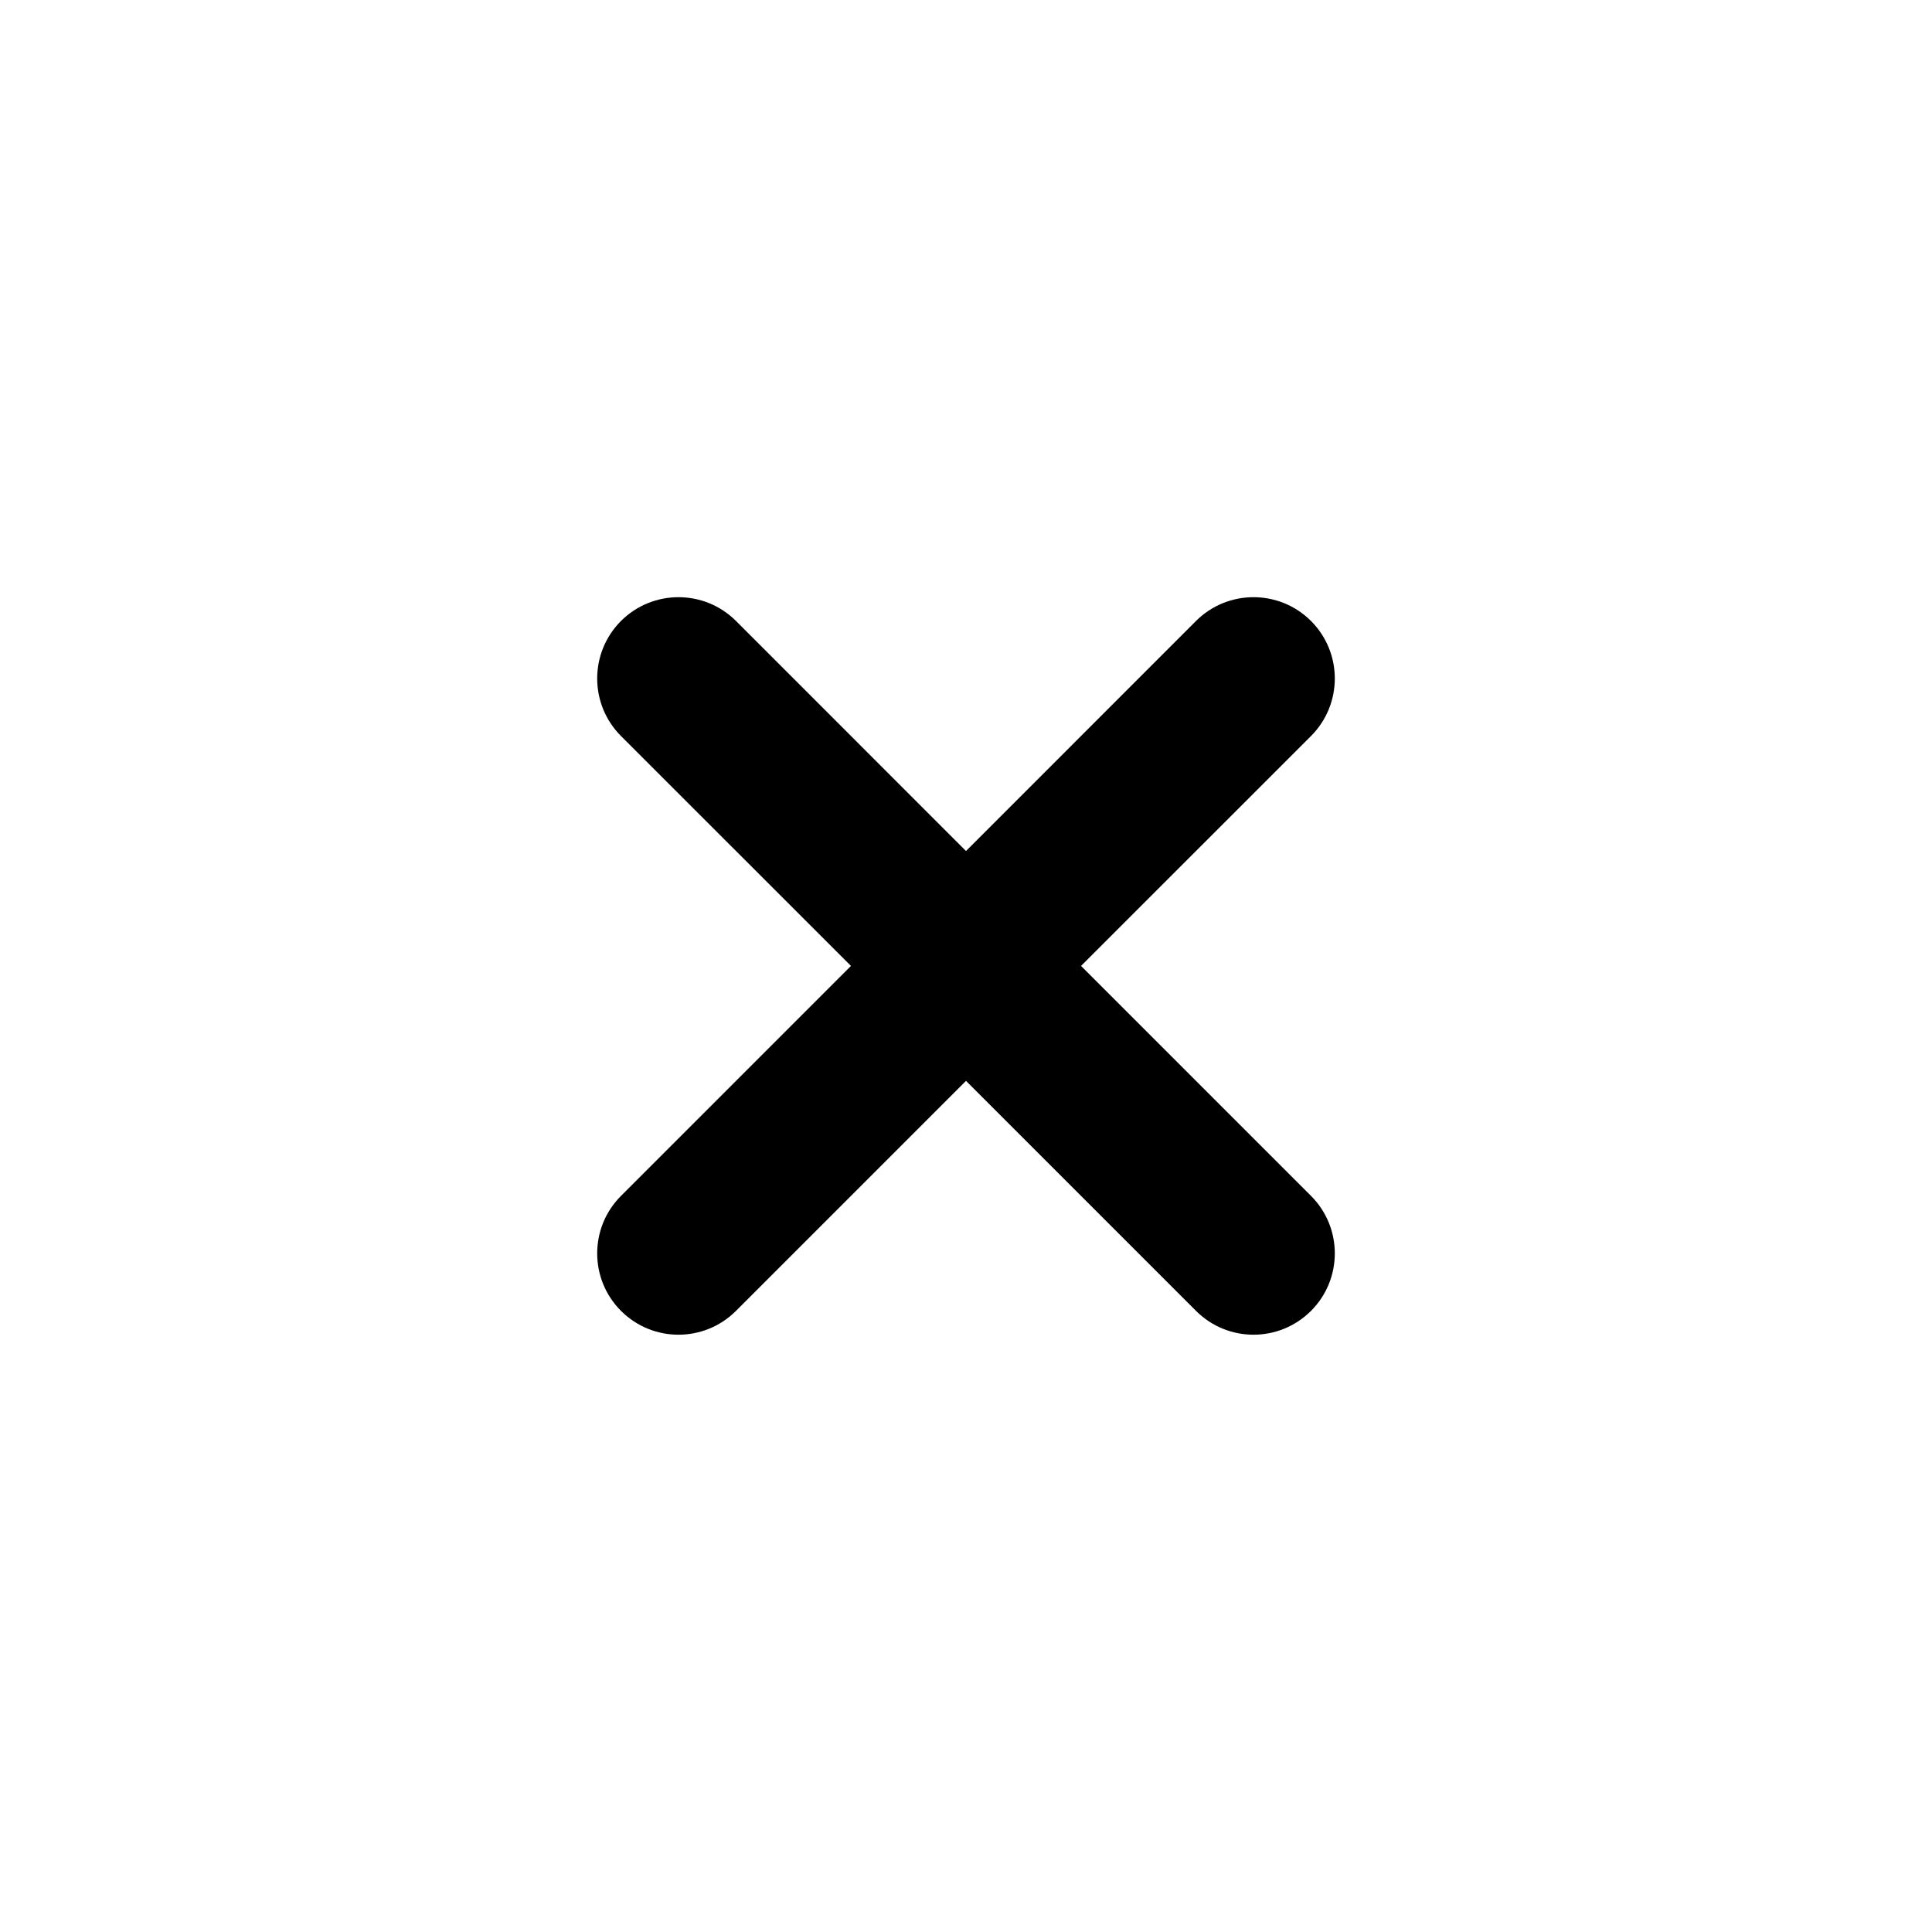
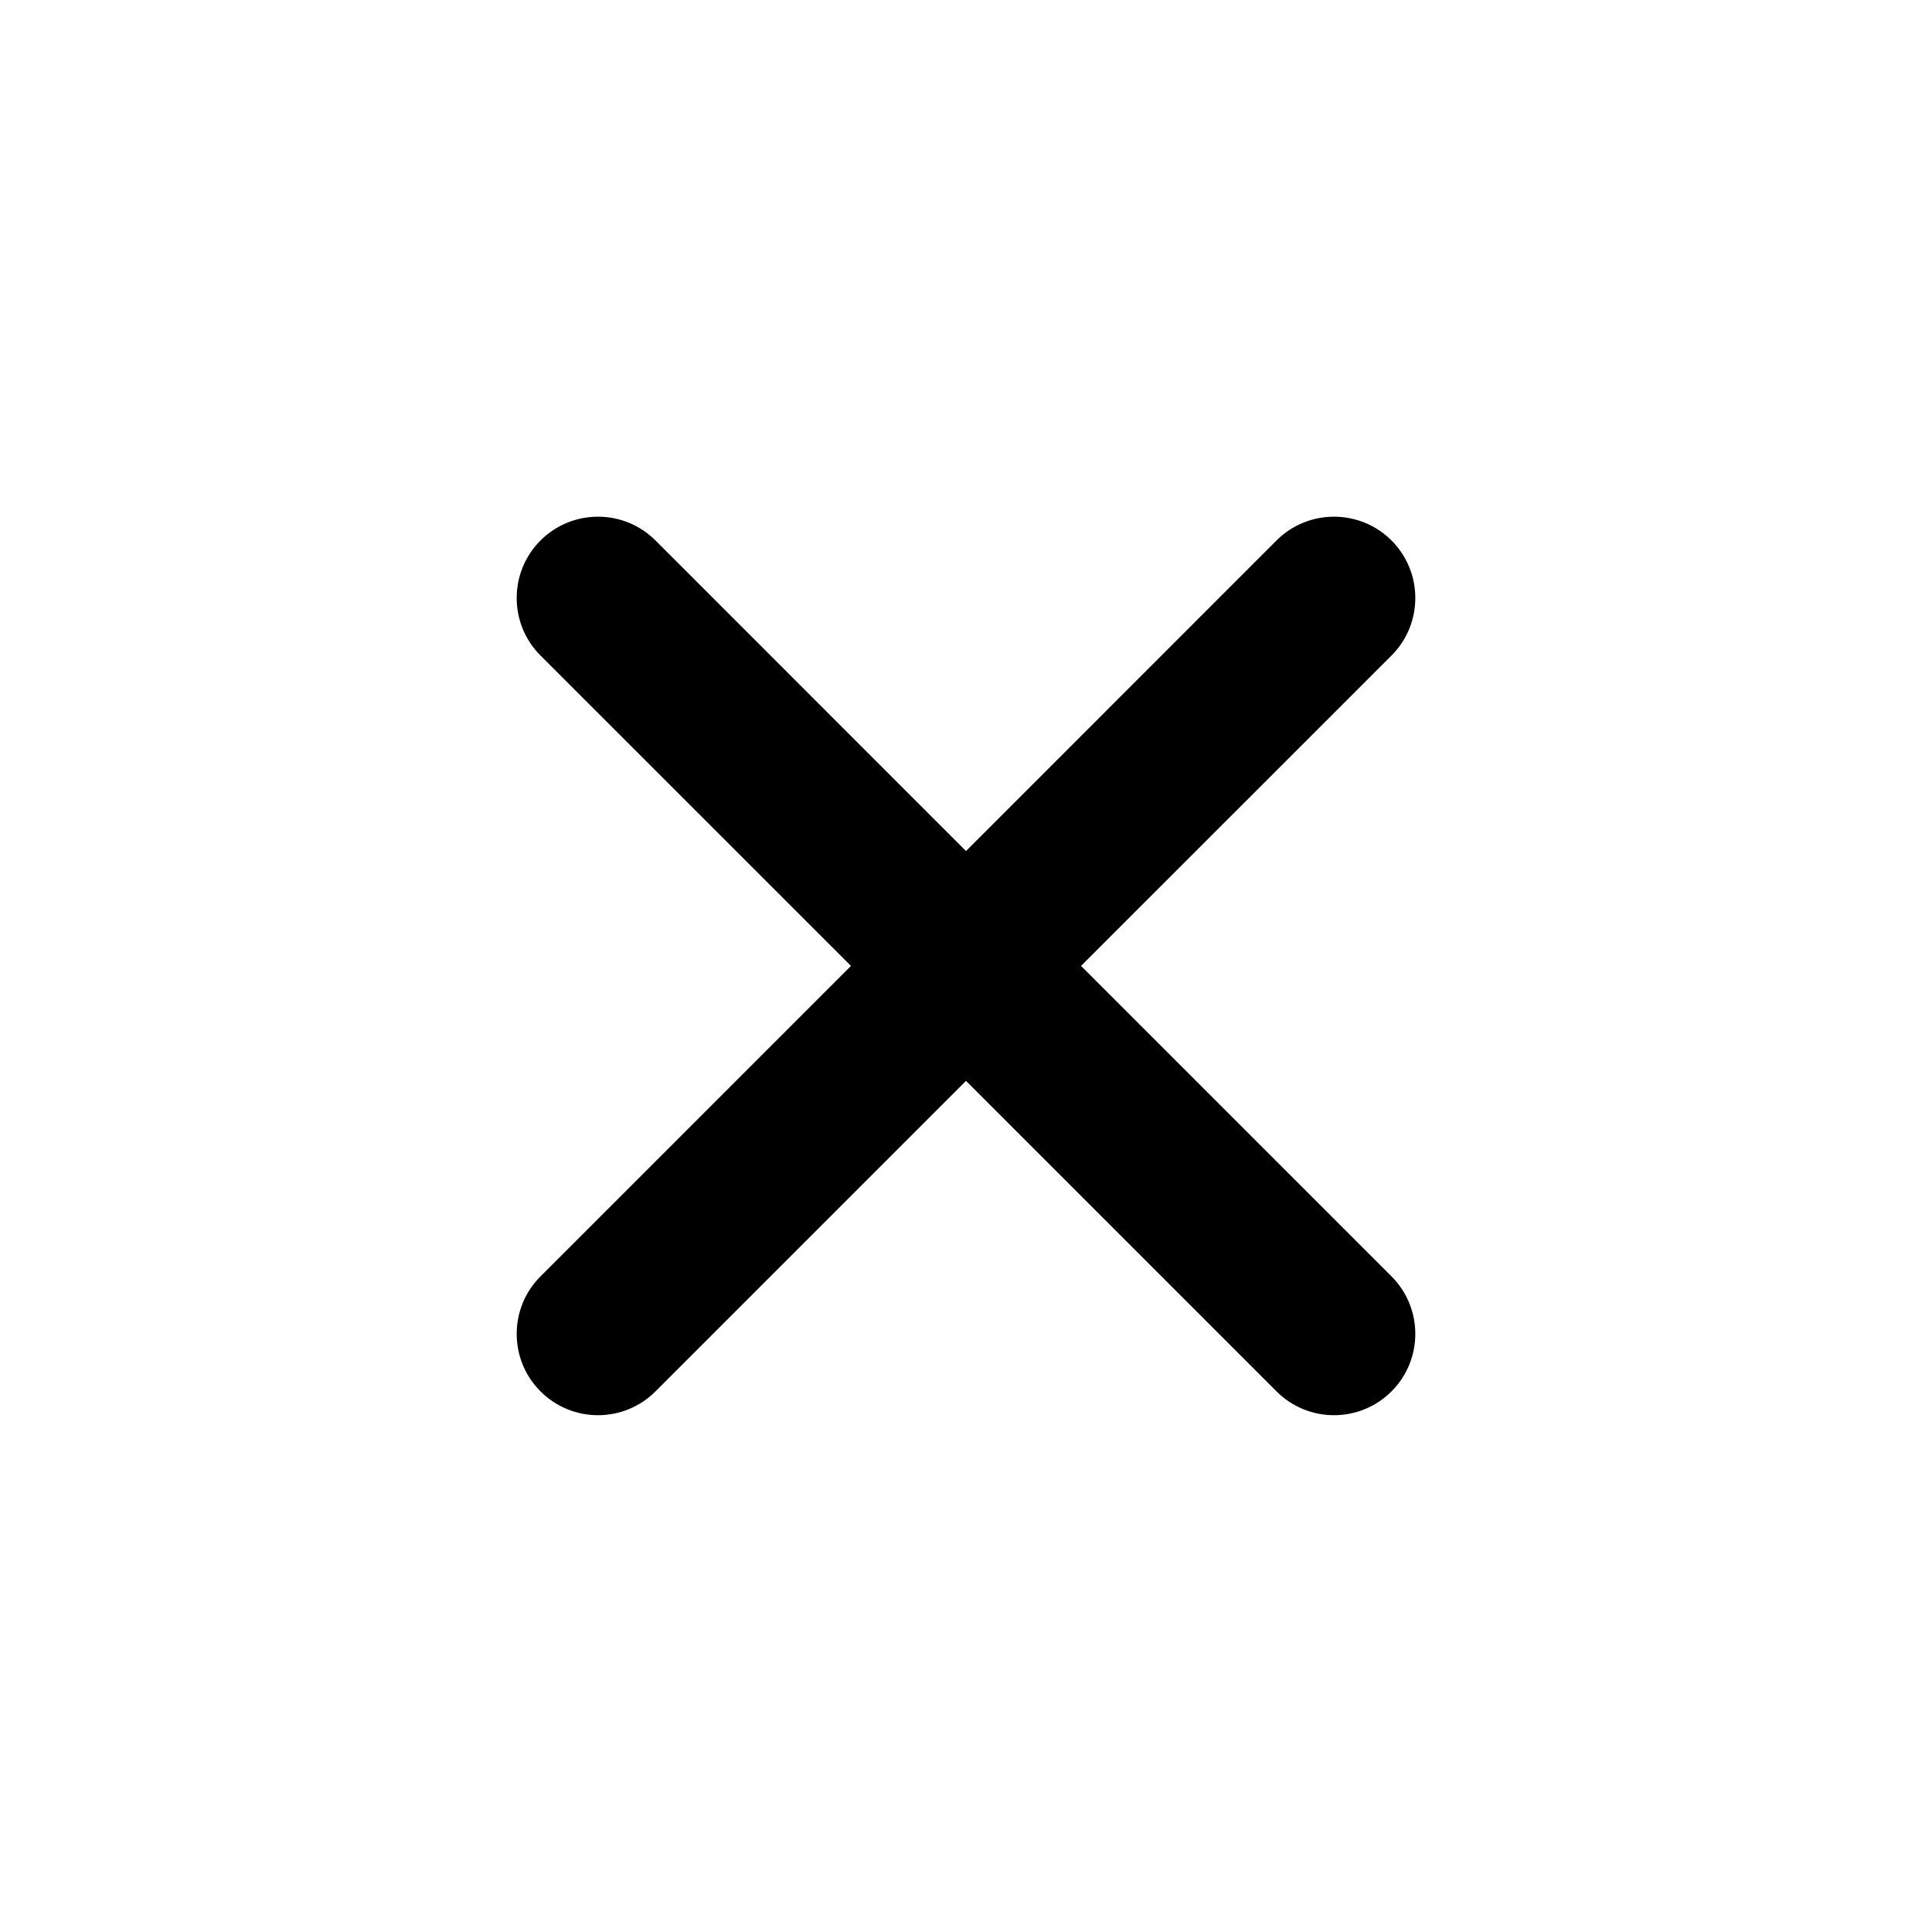
<svg xmlns="http://www.w3.org/2000/svg" width="24" height="24" viewBox="0 0 24 24">
-   <path d="M9.143 7.714C8.748 7.32 8.109 7.32 7.714 7.714C7.32 8.109 7.32 8.748 7.714 9.143L10.571 11.999L7.714 14.856C7.32 15.25 7.32 15.89 7.714 16.284C8.109 16.679 8.748 16.679 9.143 16.284L11.999 13.428L12 13.429L12.001 13.428L14.857 16.284C15.252 16.679 15.891 16.679 16.286 16.284C16.68 15.89 16.68 15.25 16.286 14.856L13.429 11.999L16.286 9.143C16.68 8.748 16.68 8.109 16.286 7.714C15.891 7.32 15.252 7.32 14.857 7.714L12.001 10.571L12 10.57L11.999 10.571L9.143 7.714Z" />
+   <path d="M8.143 6.714C7.748 6.32 7.109 6.32 6.714 6.714C6.32 7.109 6.32 7.748 6.714 8.143L10.571 11.999L6.714 15.856C6.32 16.25 6.32 16.89 6.714 17.284C7.109 17.679 7.748 17.679 8.143 17.284L11.999 13.428L12 13.429L12.001 13.428L15.857 17.284C16.252 17.679 16.891 17.679 17.286 17.284C17.68 16.89 17.68 16.25 17.286 15.856L13.429 11.999L17.286 8.143C17.68 7.748 17.68 7.109 17.286 6.714C16.891 6.32 16.252 6.32 15.857 6.714L12.001 10.571L12 10.57L11.999 10.571L8.143 6.714Z" />
</svg>
